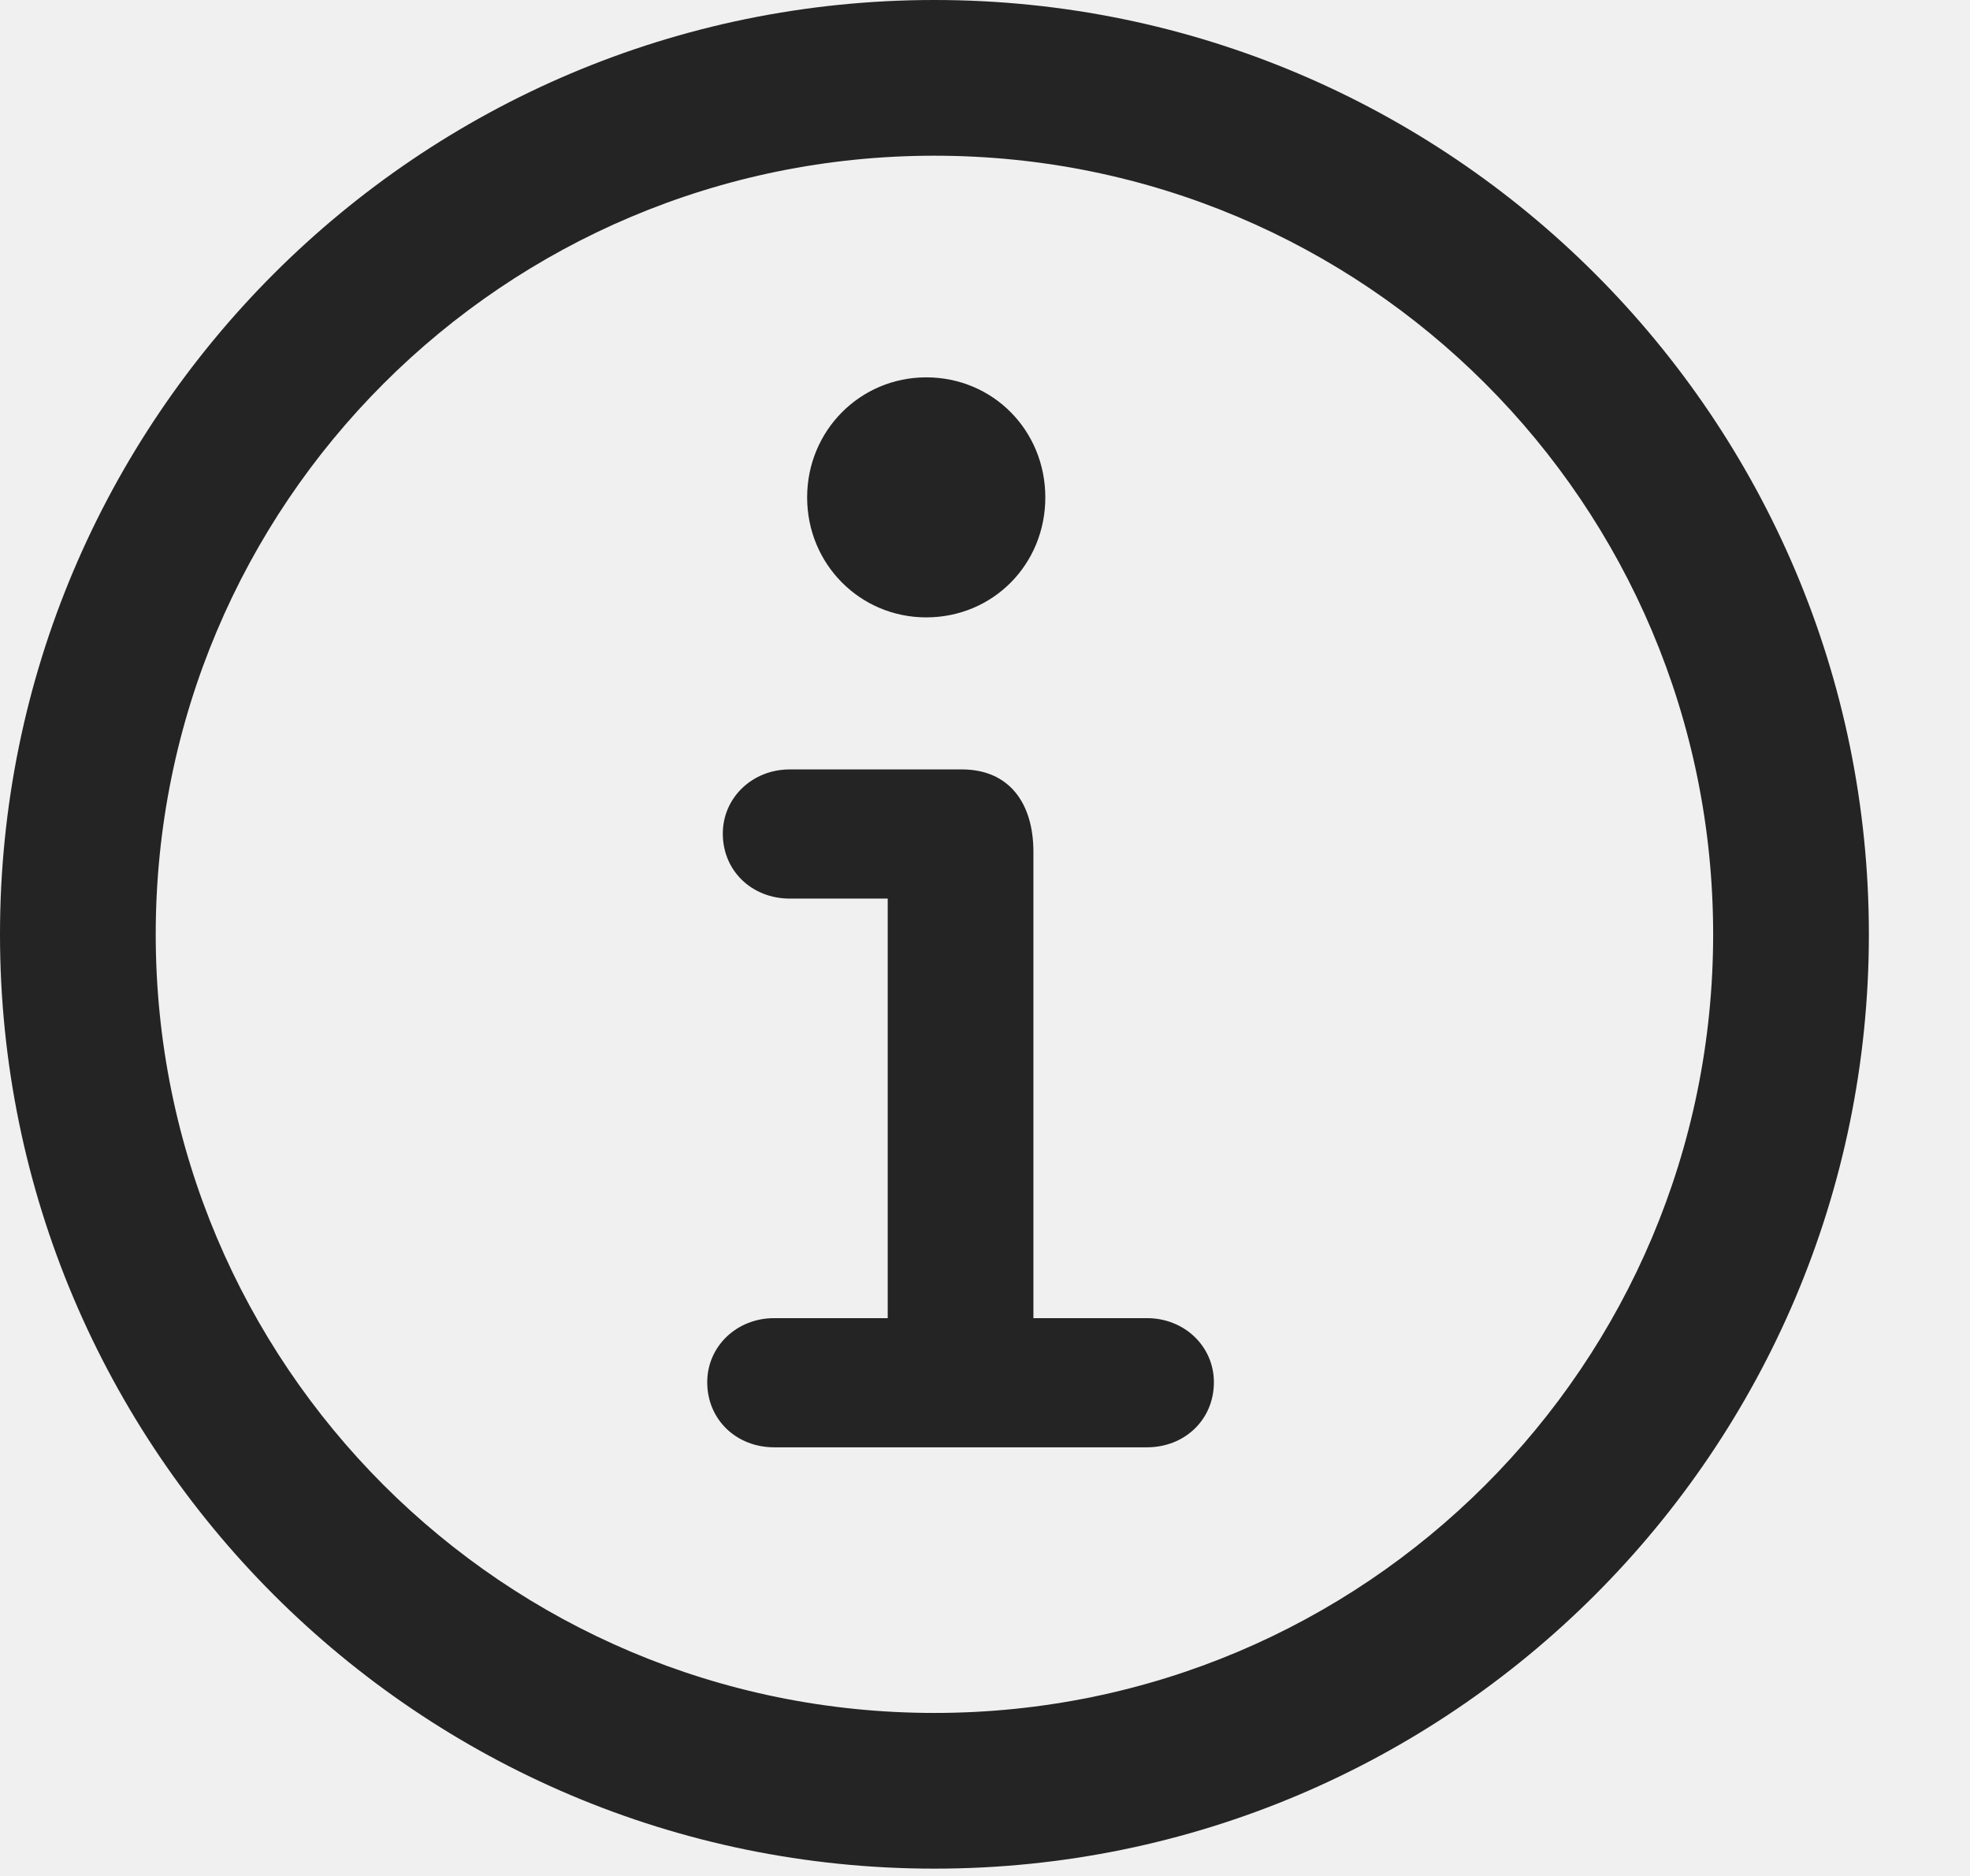
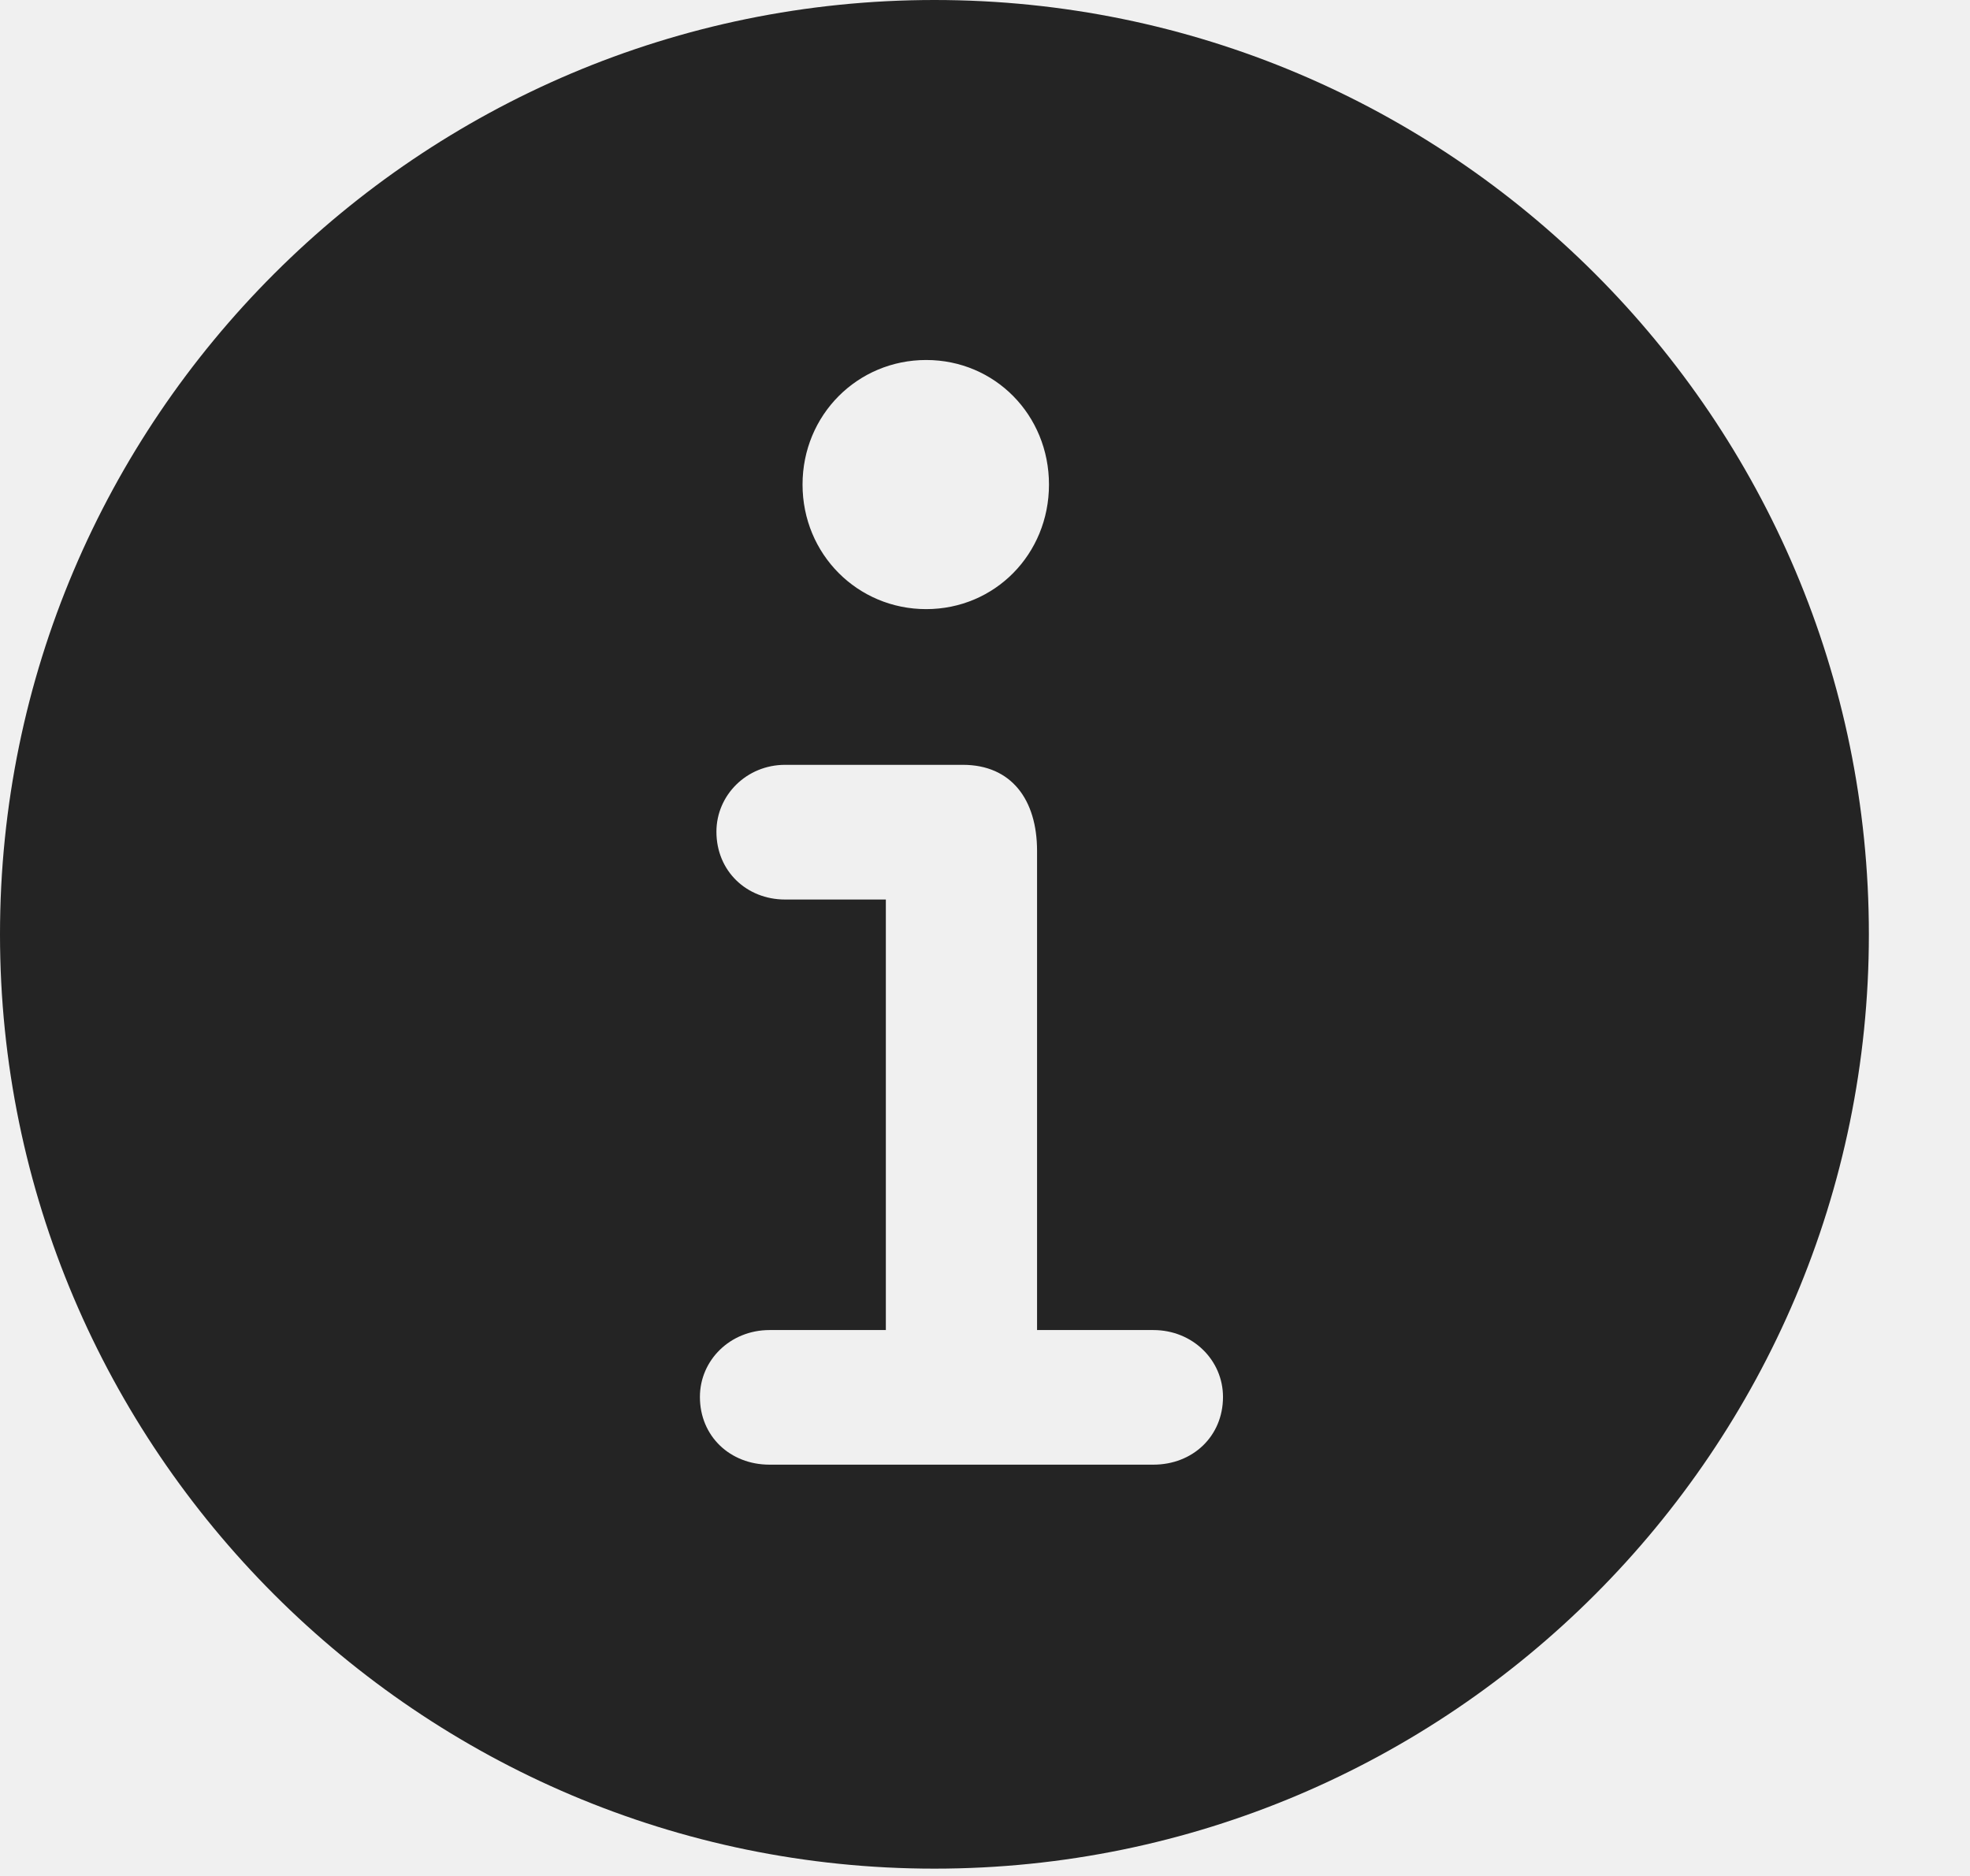
<svg xmlns="http://www.w3.org/2000/svg" width="21" height="20" viewBox="0 0 21 20" fill="none">
-   <g clip-path="url(#clip0_559_116)">
-     <path d="M9.961 19.922C15.459 19.922 19.922 15.459 19.922 9.961C19.922 4.463 15.459 0 9.961 0C4.463 0 0 4.463 0 9.961C0 15.459 4.463 19.922 9.961 19.922ZM9.961 18.262C5.371 18.262 1.66 14.551 1.66 9.961C1.66 5.371 5.371 1.66 9.961 1.66C14.551 1.66 18.262 5.371 18.262 9.961C18.262 14.551 14.551 18.262 9.961 18.262Z" fill="black" fill-opacity="0.85" />
-     <path d="M8.252 15.43H12.227C12.627 15.43 12.94 15.137 12.94 14.736C12.94 14.355 12.627 14.053 12.227 14.053H11.016V9.082C11.016 8.555 10.752 8.203 10.254 8.203H8.418C8.018 8.203 7.705 8.506 7.705 8.887C7.705 9.287 8.018 9.58 8.418 9.58H9.463V14.053H8.252C7.852 14.053 7.539 14.355 7.539 14.736C7.539 15.137 7.852 15.43 8.252 15.43ZM9.873 6.582C10.586 6.582 11.143 6.016 11.143 5.303C11.143 4.59 10.586 4.023 9.873 4.023C9.17 4.023 8.604 4.59 8.604 5.303C8.604 6.016 9.17 6.582 9.873 6.582Z" fill="black" fill-opacity="0.85" />
+   <g clip-path="url(#clip0_566_71)">
+     <path d="M19.922 9.961C19.922 15.449 15.459 19.922 9.961 19.922C4.473 19.922 0 15.449 0 9.961C0 4.463 4.473 0 9.961 0C15.459 0 19.922 4.463 19.922 9.961ZM8.369 8.154C7.959 8.154 7.637 8.477 7.637 8.867C7.637 9.287 7.959 9.59 8.369 9.59H9.443V14.18H8.203C7.783 14.18 7.461 14.502 7.461 14.893C7.461 15.312 7.783 15.615 8.203 15.615H12.295C12.715 15.615 13.037 15.312 13.037 14.893C13.037 14.502 12.715 14.18 12.295 14.18H11.055V9.072C11.055 8.525 10.781 8.154 10.264 8.154H8.369ZM8.555 5.166C8.555 5.908 9.141 6.494 9.873 6.494C10.605 6.494 11.182 5.908 11.182 5.166C11.182 4.424 10.605 3.838 9.873 3.838C9.141 3.838 8.555 4.424 8.555 5.166Z" fill="black" fill-opacity="0.85" />
  </g>
  <defs>
-     <clipPath id="clip0_559_116">
+     <clipPath id="clip0_566_71">
      <rect width="20.283" height="19.932" fill="white" />
    </clipPath>
  </defs>
</svg>
